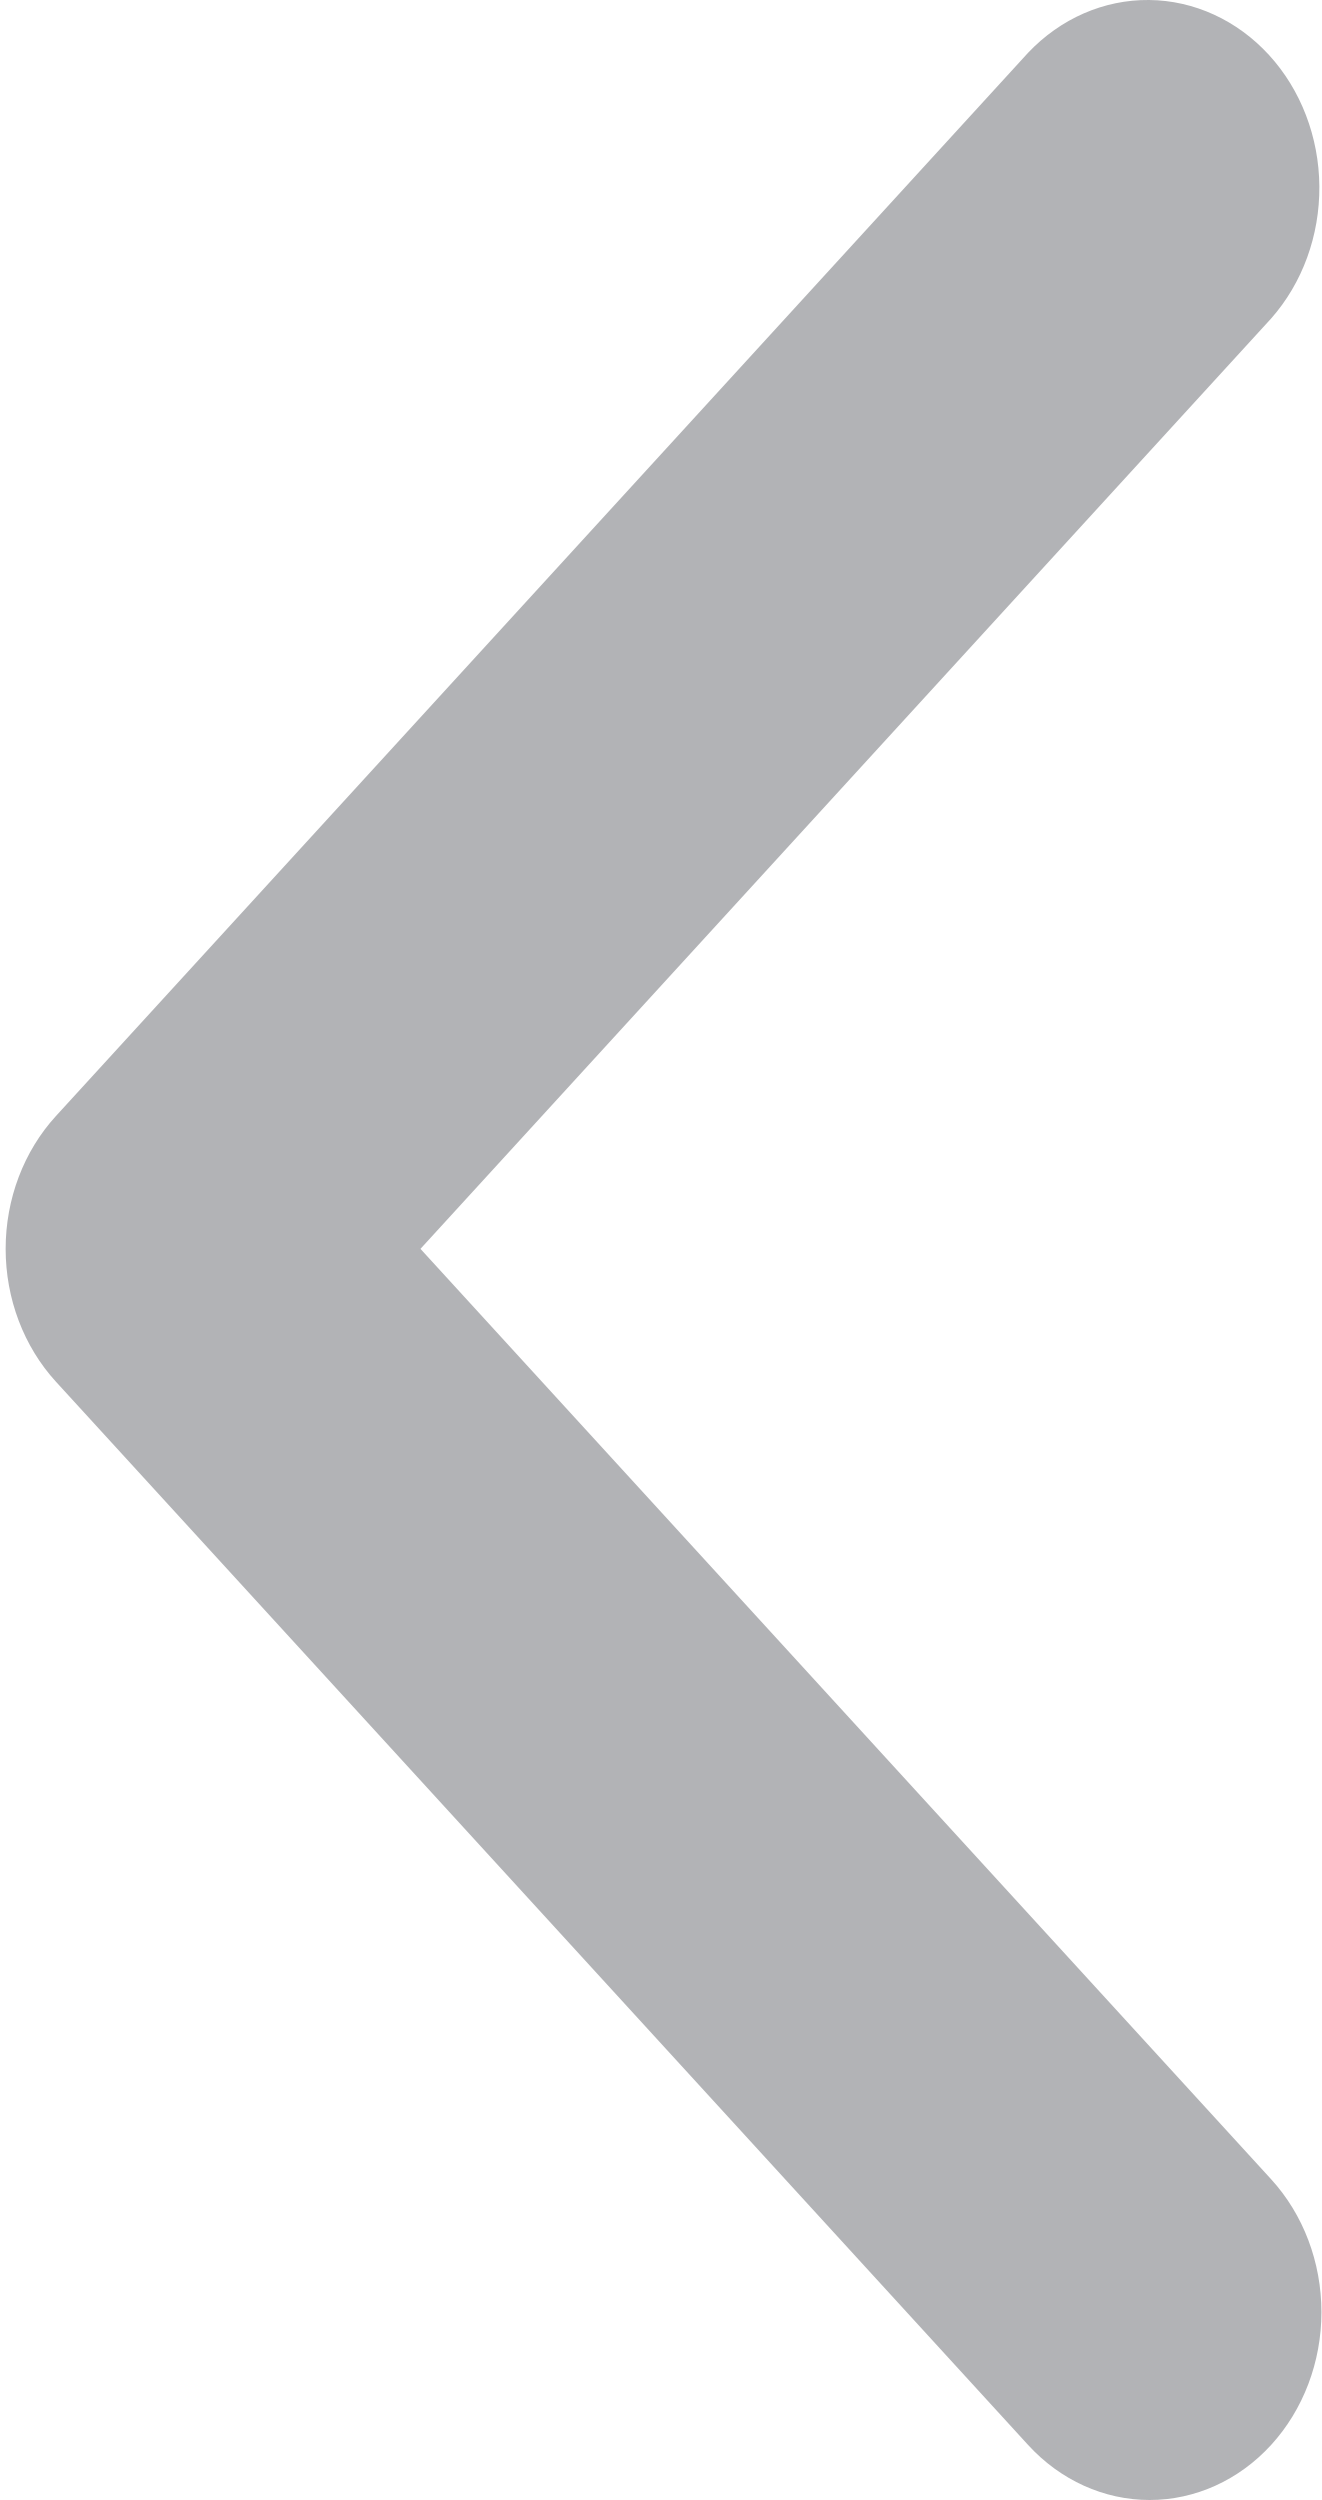
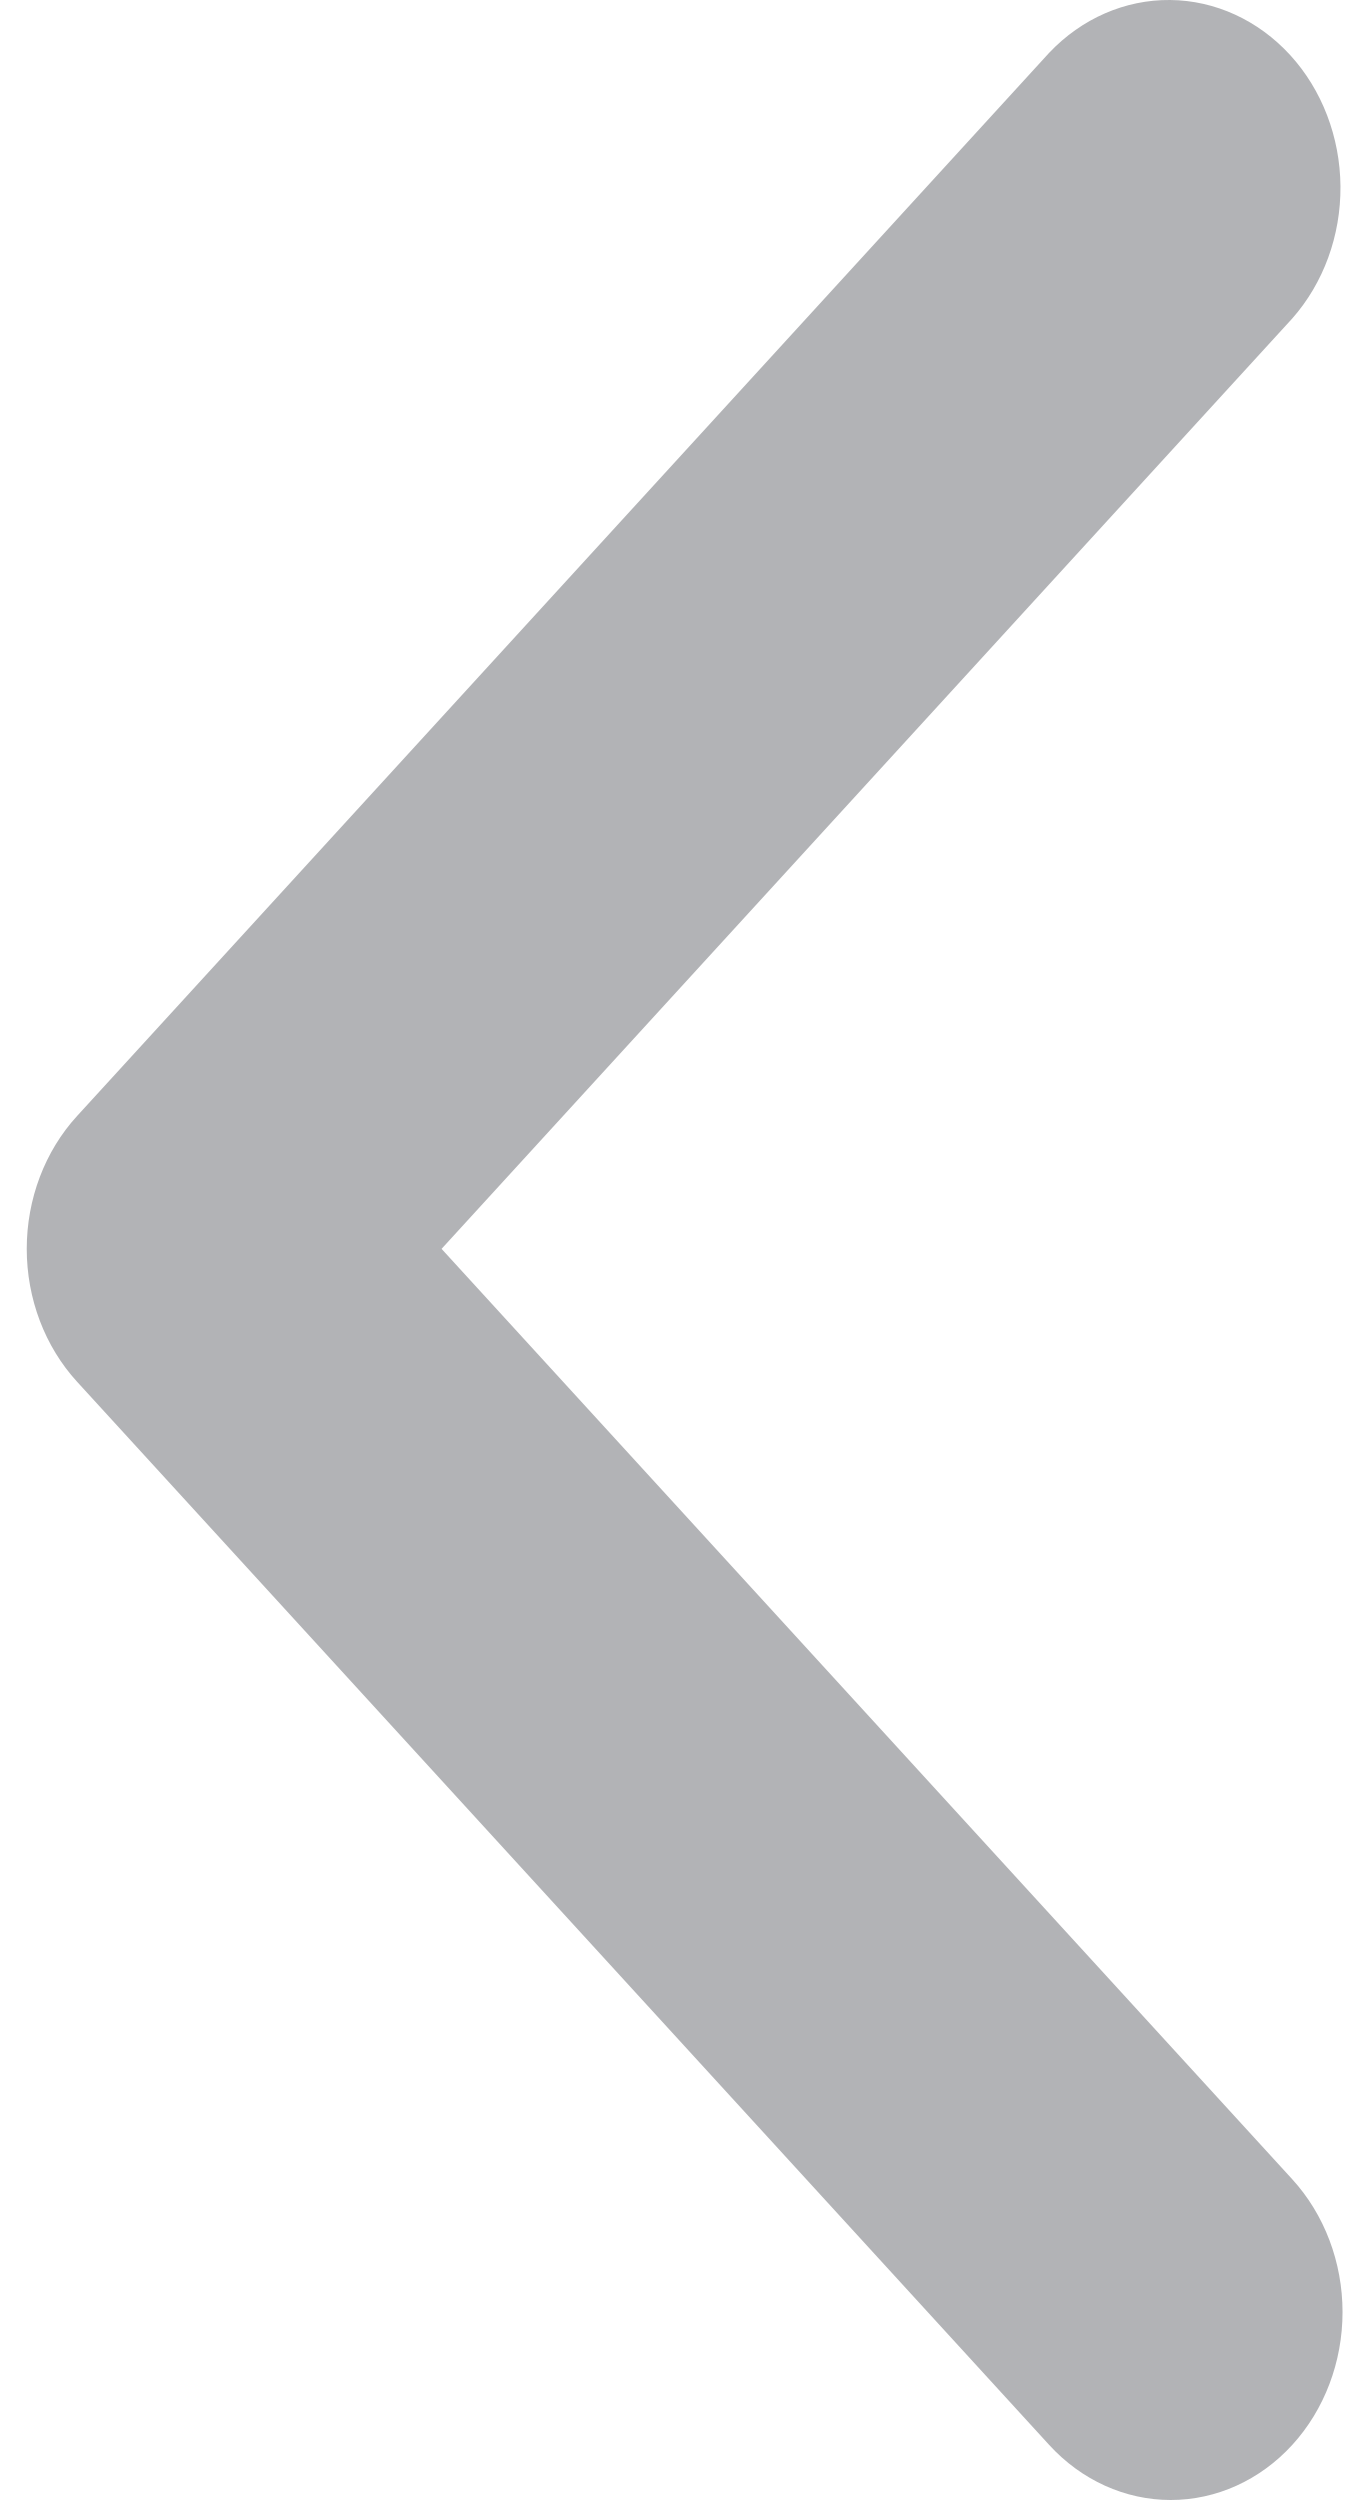
- <svg xmlns="http://www.w3.org/2000/svg" width="37" height="70" viewBox="0 0 37 70" fill="none">
+ <svg xmlns="http://www.w3.org/2000/svg" width="6" height="11" viewBox="0 0 37 70" fill="none">
  <path d="M35.591 68.459C36.493 67.472 37 66.134 37 64.739C37 63.343 36.493 62.005 35.591 61.018L11.773 34.968L35.591 8.919C36.468 7.926 36.953 6.597 36.942 5.217C36.931 3.837 36.425 2.517 35.533 1.541C34.64 0.566 33.434 0.012 32.172 0C30.91 -0.012 29.695 0.519 28.787 1.477L1.567 31.248C0.665 32.234 0.158 33.573 0.158 34.968C0.158 36.364 0.665 37.702 1.567 38.689L28.787 68.459C29.69 69.446 30.913 70 32.189 70C33.465 70 34.689 69.446 35.591 68.459V68.459Z" fill="#B2B3B6" />
</svg>
